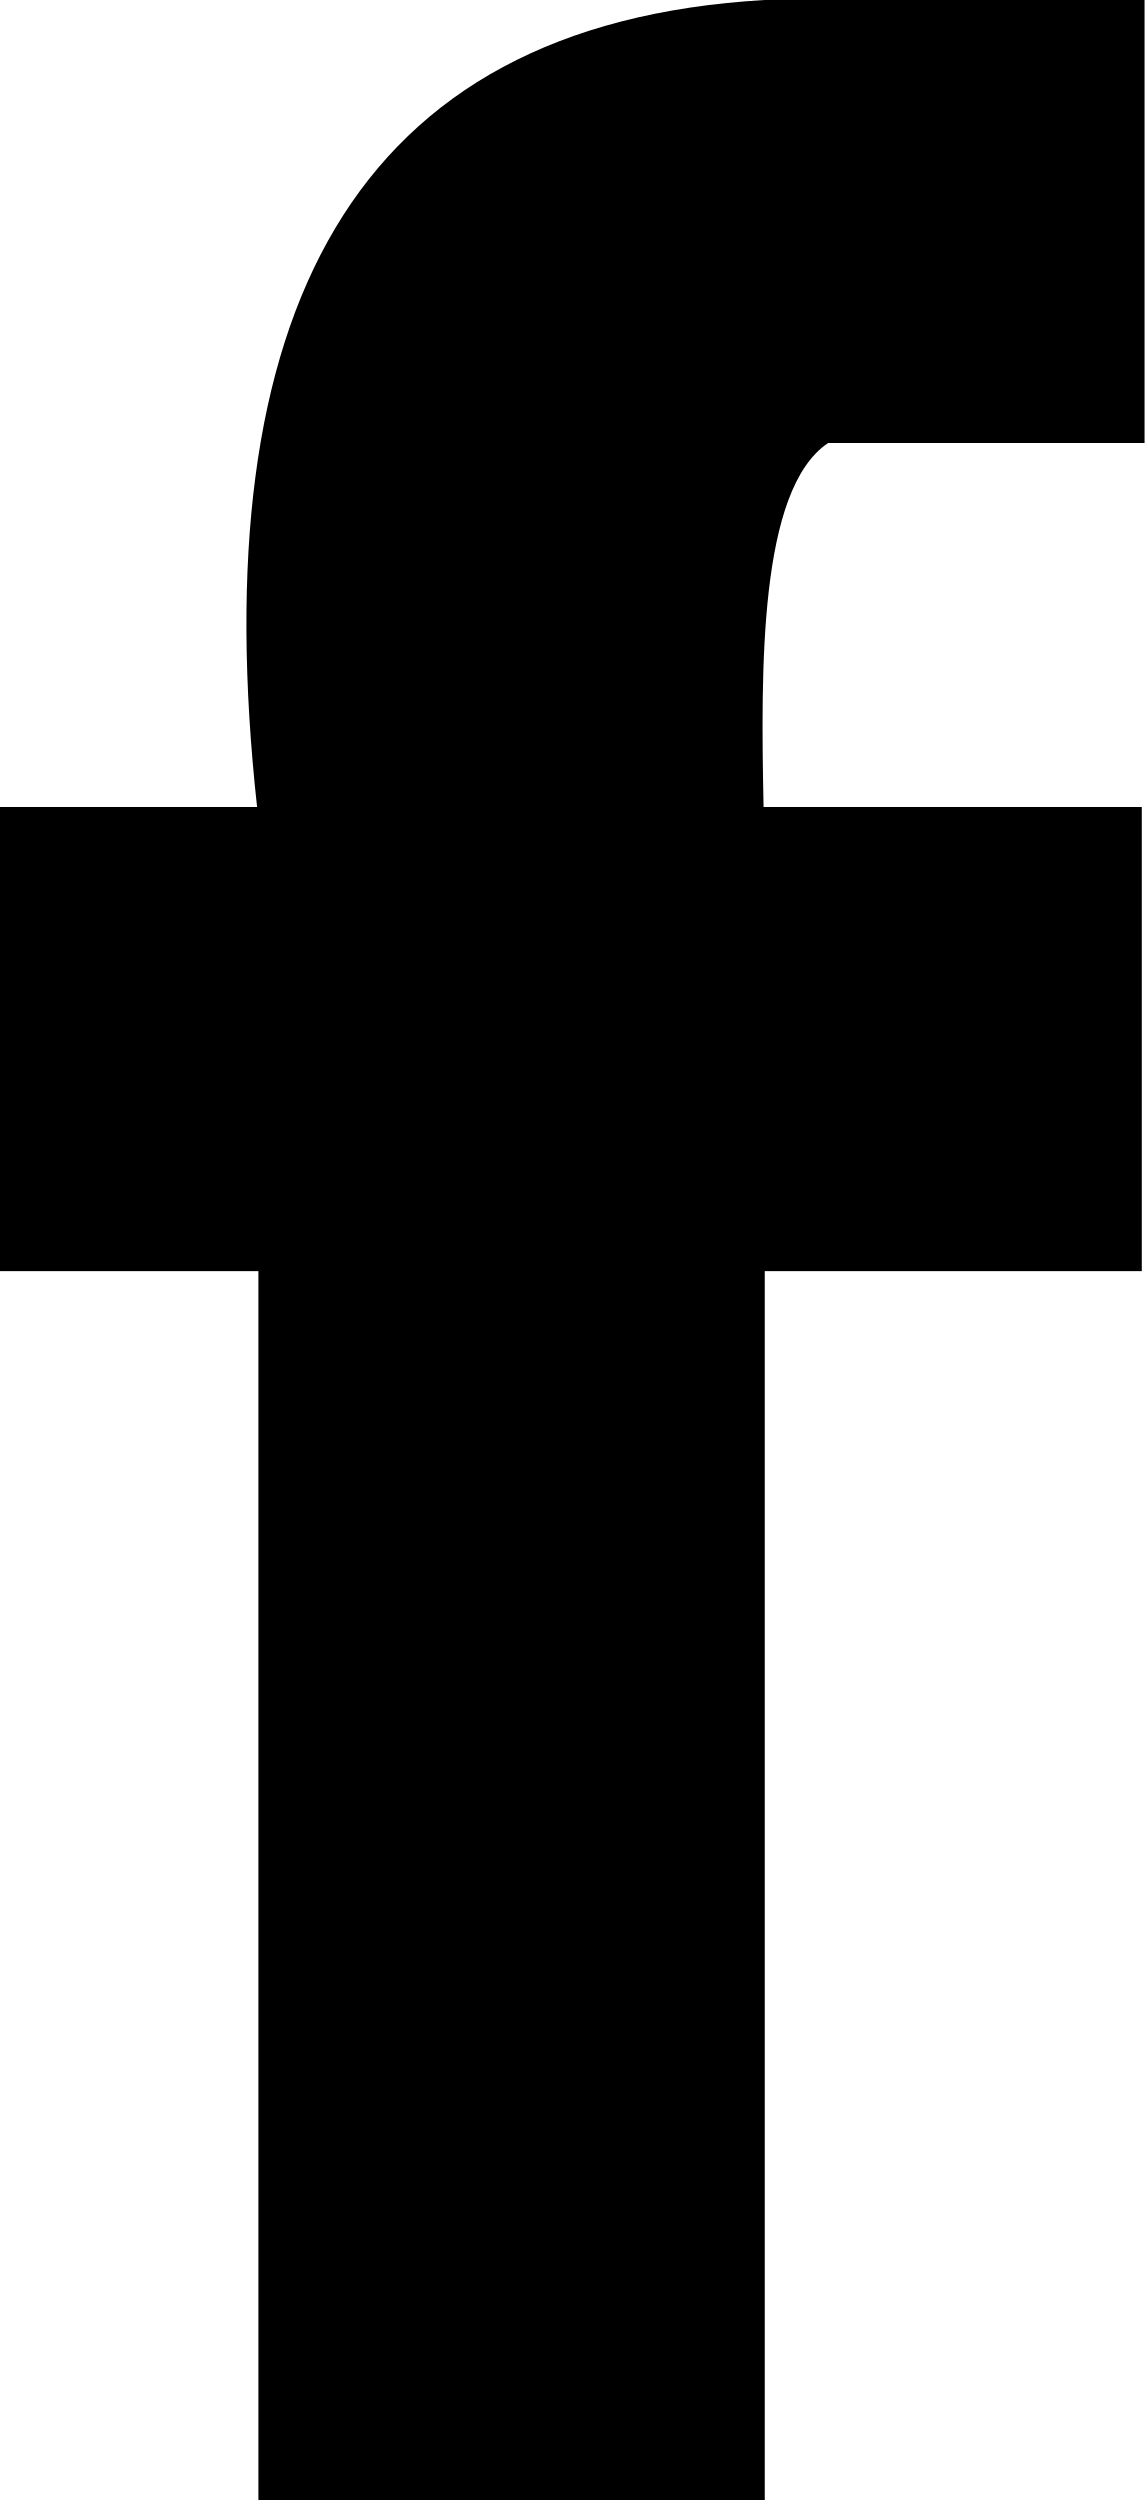
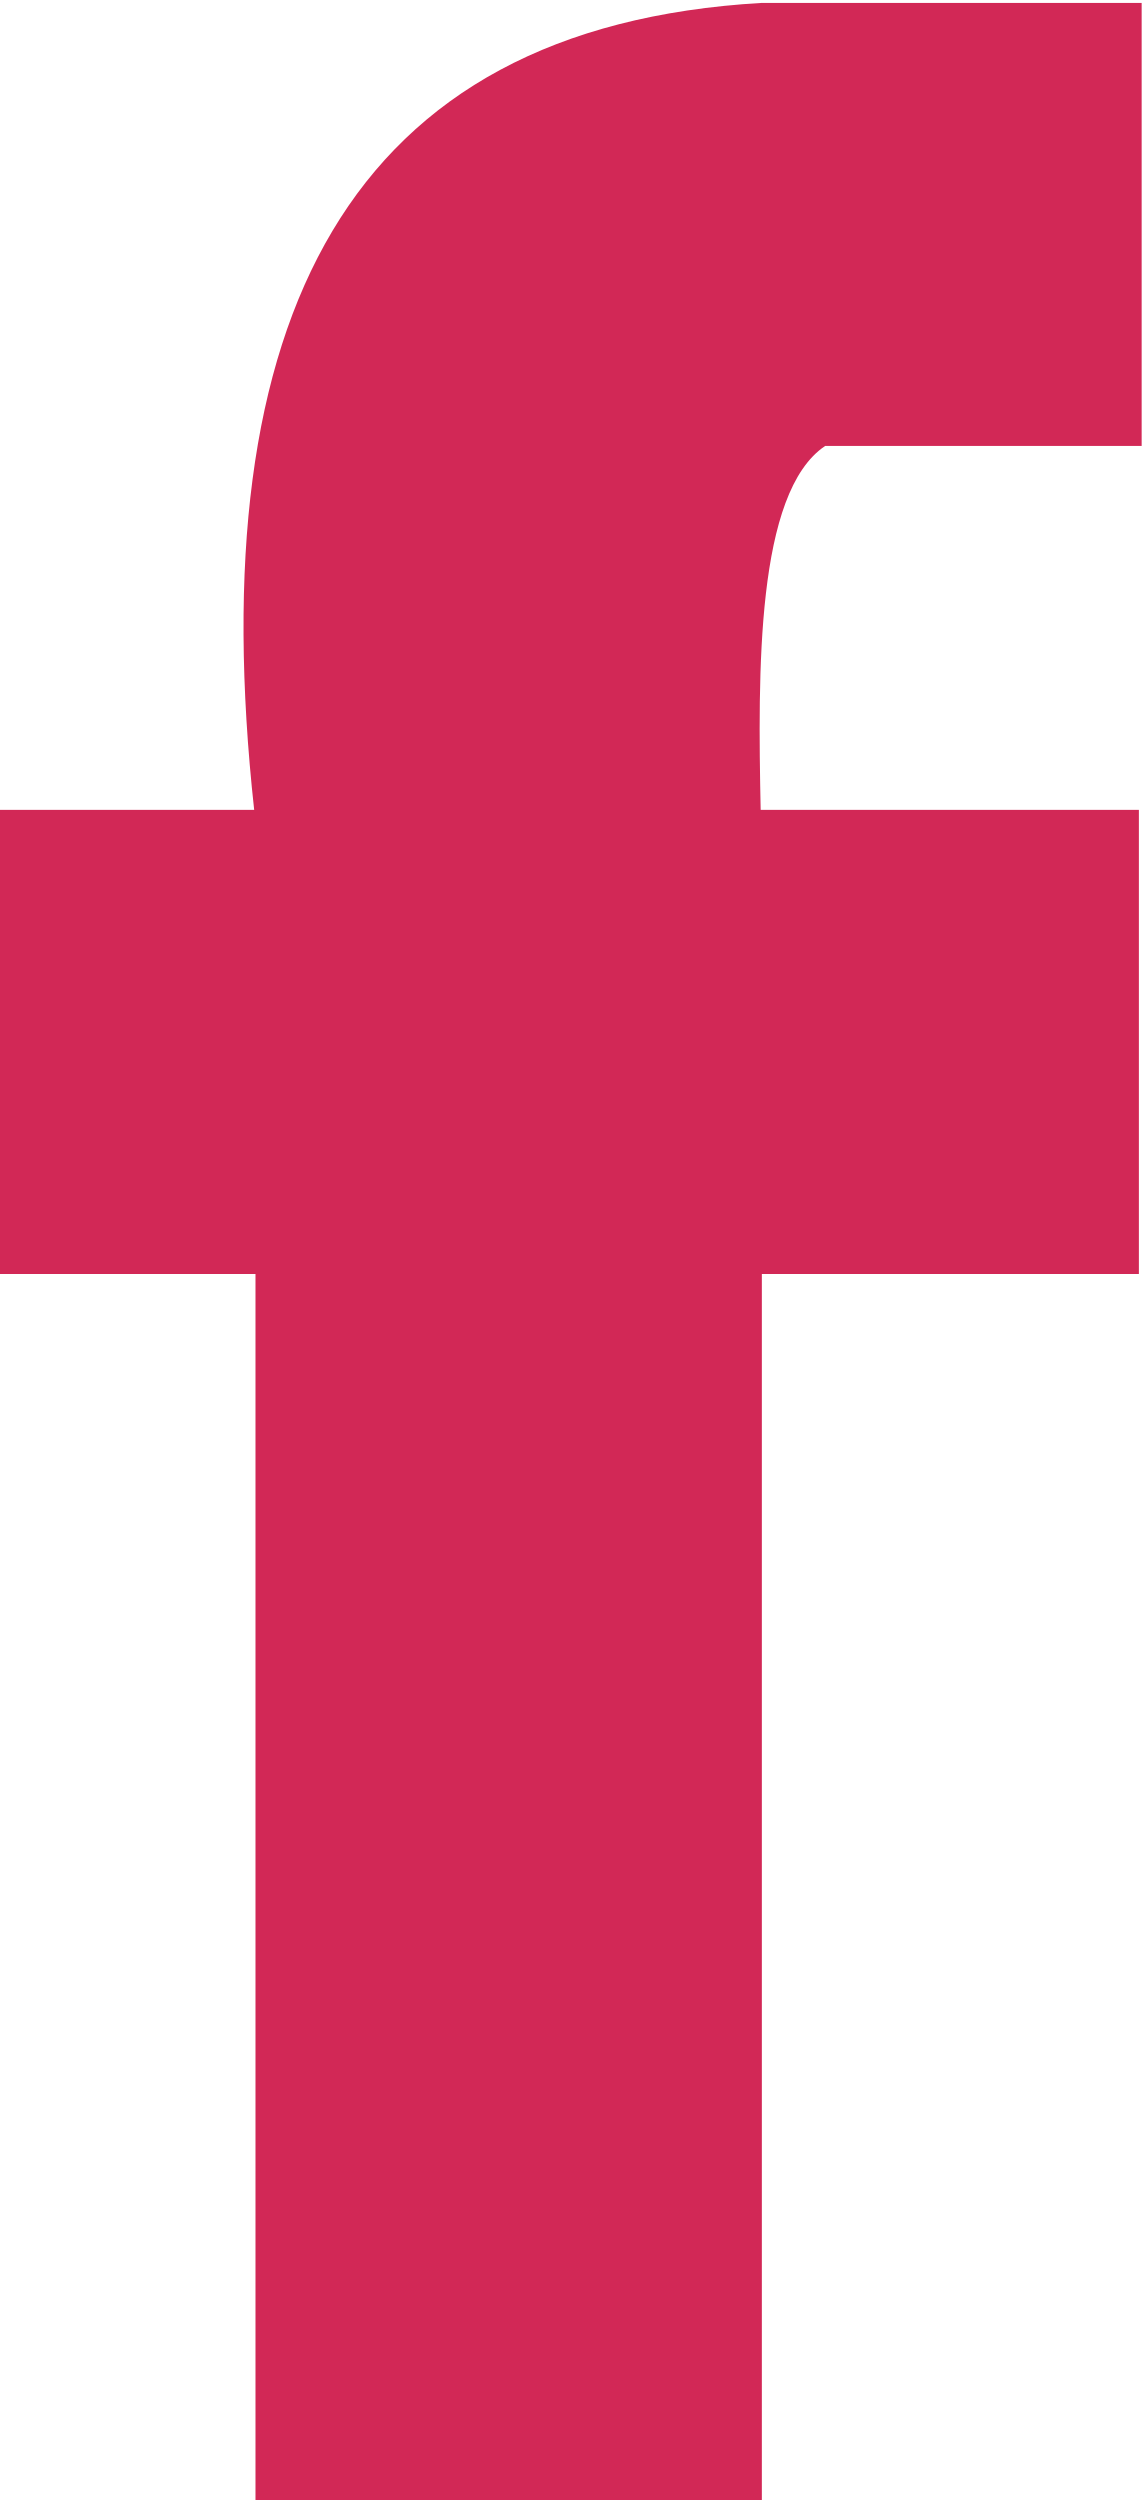
- <svg xmlns="http://www.w3.org/2000/svg" version="1.0" id="Layer_1" x="0px" y="0px" width="8.673px" height="18.944px" viewBox="0 0 8.673 18.944" enable-background="new 0 0 8.673 18.944" xml:space="preserve">
-   <path d="M6.275,3.357c0.799,0,1.599,0,2.398,0c0-1.119,0-2.238,0-3.357c-0.959,0-1.92,0-2.878,0C2.656,0.181,1.54,2.387,1.948,6.115 H0v3.517h1.958c0,3.104,0,6.208,0,9.312c1.279,0,2.558,0,3.837,0c0-3.104,0-6.208,0-9.312h2.857V6.115H5.786 C5.765,5.07,5.75,3.709,6.275,3.357z" />
+ <svg xmlns="http://www.w3.org/2000/svg" width="8.673" height="18.944">
+   <g>
+     <rect fill="none" id="canvas_background" height="402" width="582" y="-1" x="-1" />
+   </g>
+   <g>
+     <path fill="#d22856" id="svg_1" d="m6.253,3.379c0.799,0 1.599,0 2.398,0c0,-1.119 0,-2.238 0,-3.357c-0.959,0 -1.92,0 -2.878,0c-3.139,0.181 -4.255,2.387 -3.847,6.115l-1.948,0l0,3.517l1.958,0c0,3.104 0,6.208 0,9.312c1.279,0 2.558,0 3.837,0c0,-3.104 0,-6.208 0,-9.312l2.857,0l0,-3.517l-2.866,0c-0.021,-1.045 -0.036,-2.406 0.489,-2.758z" />
+   </g>
</svg>
